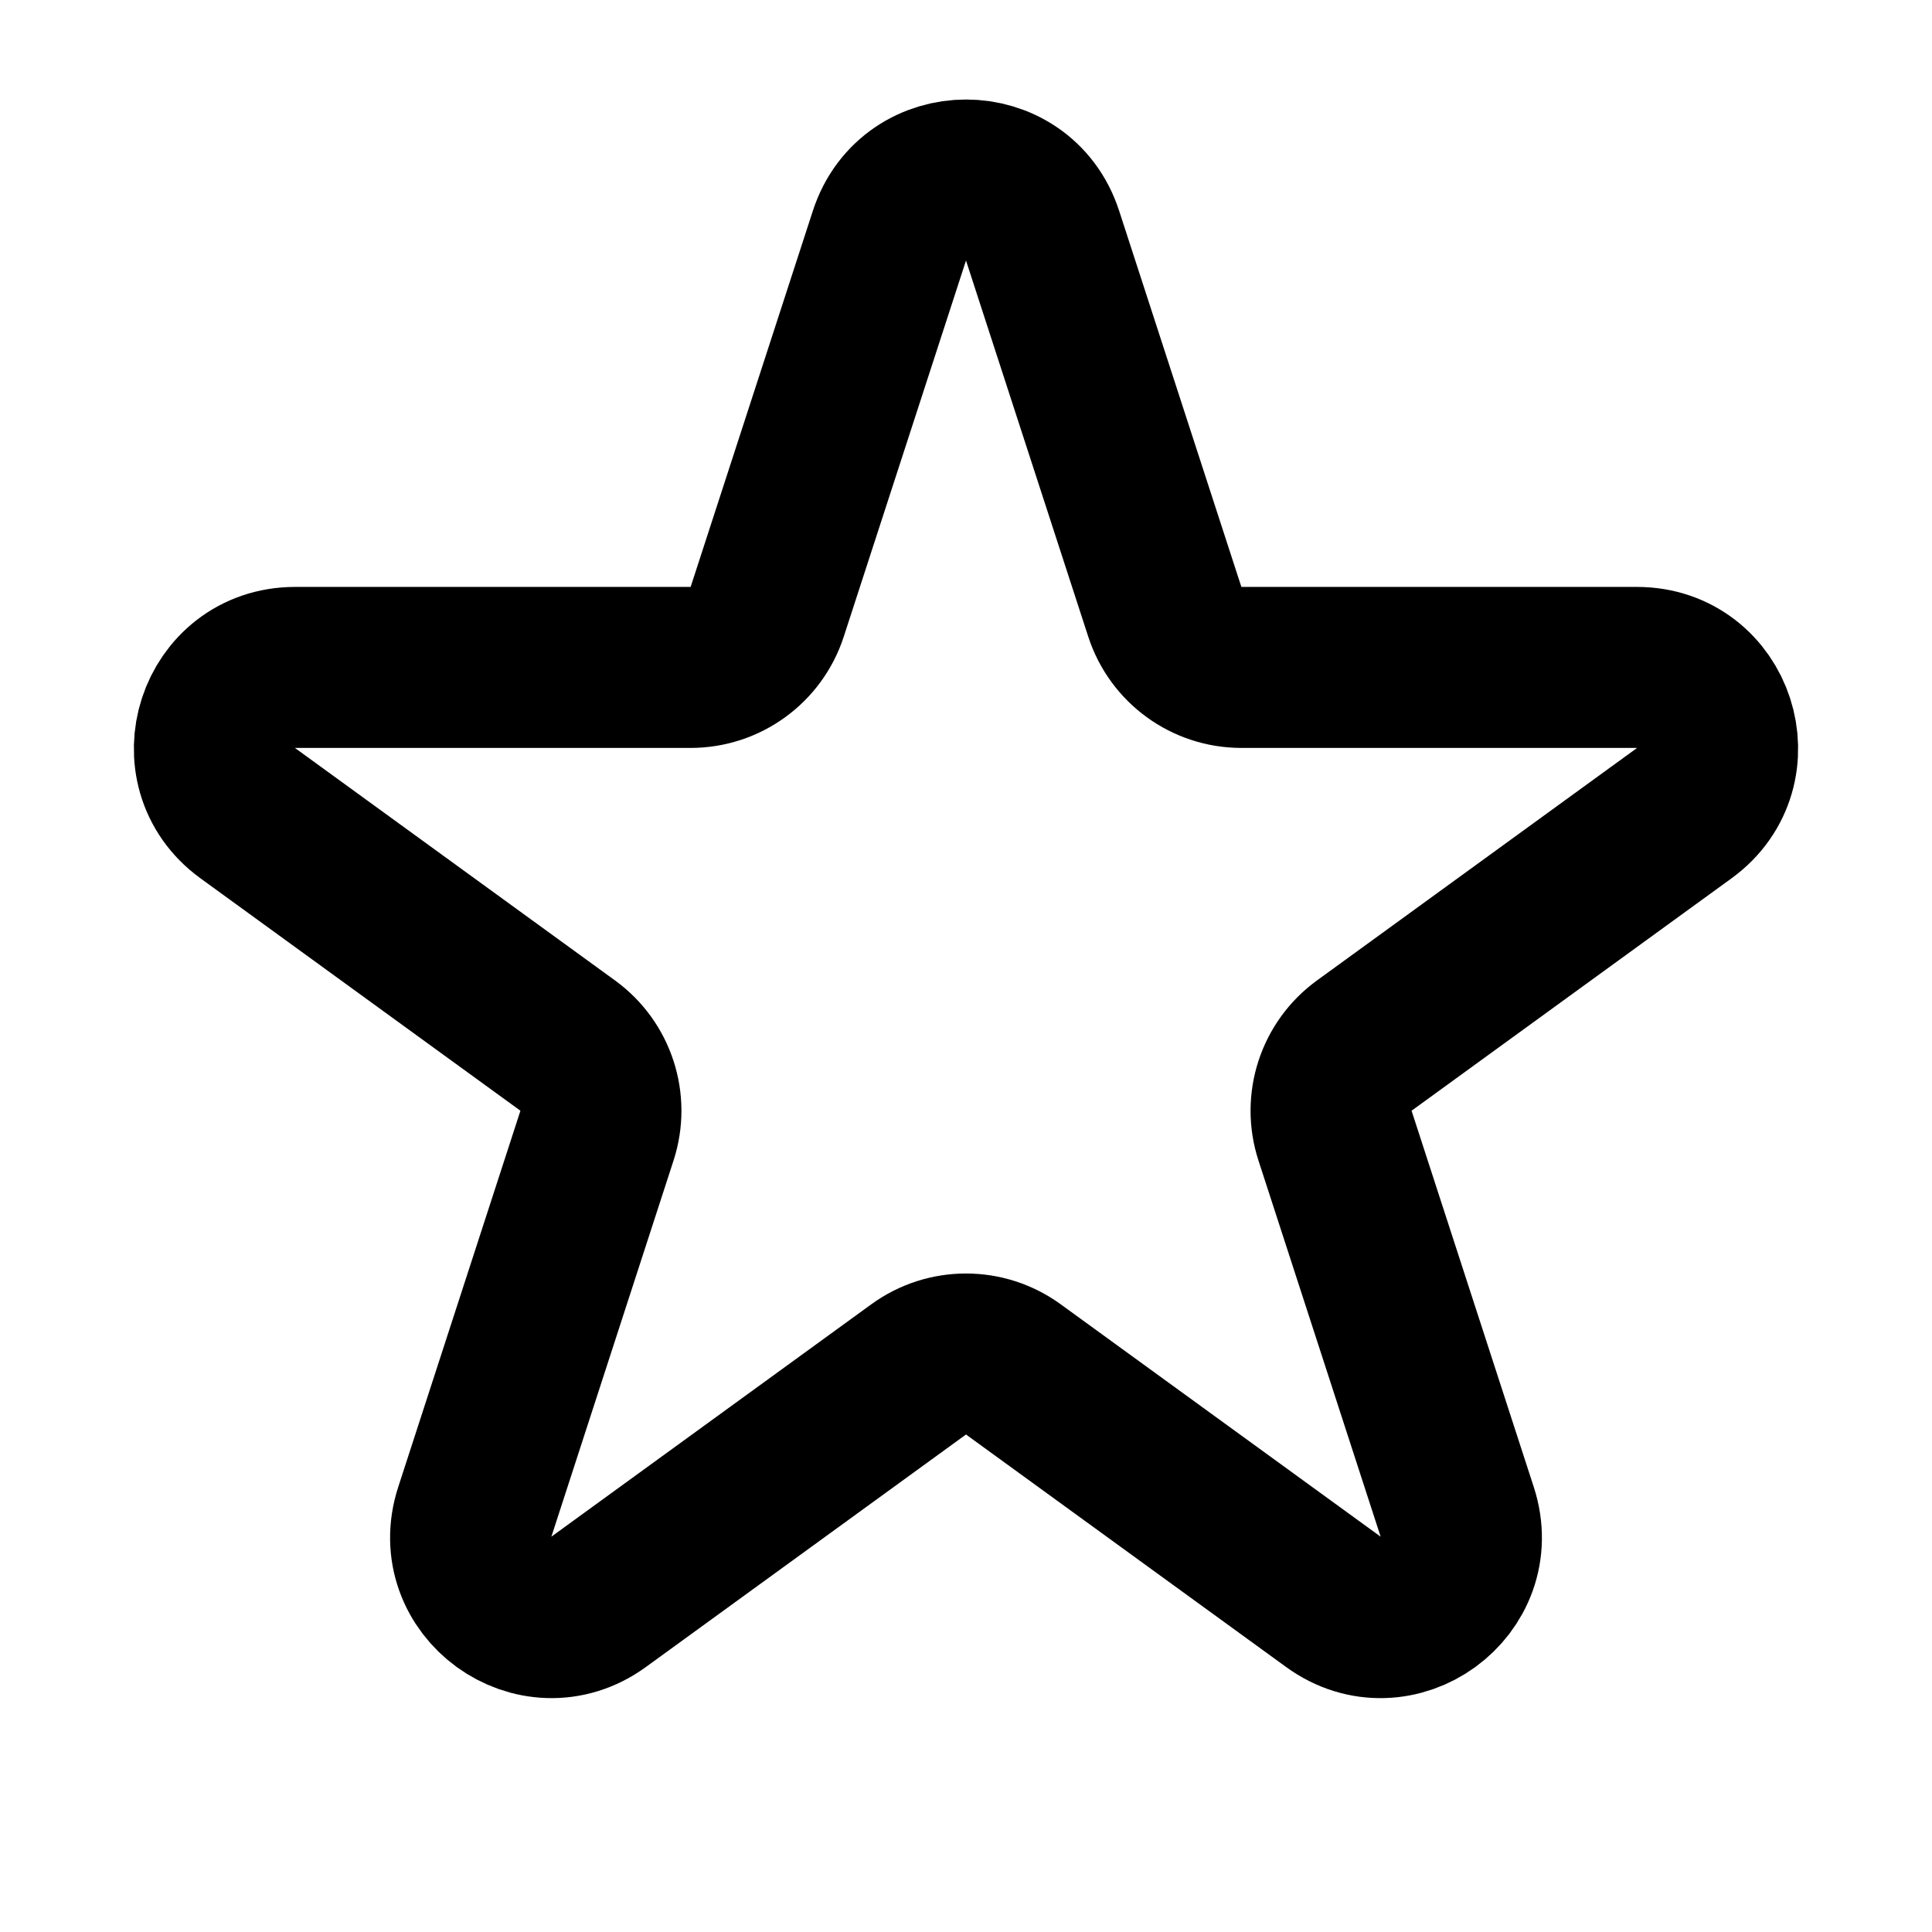
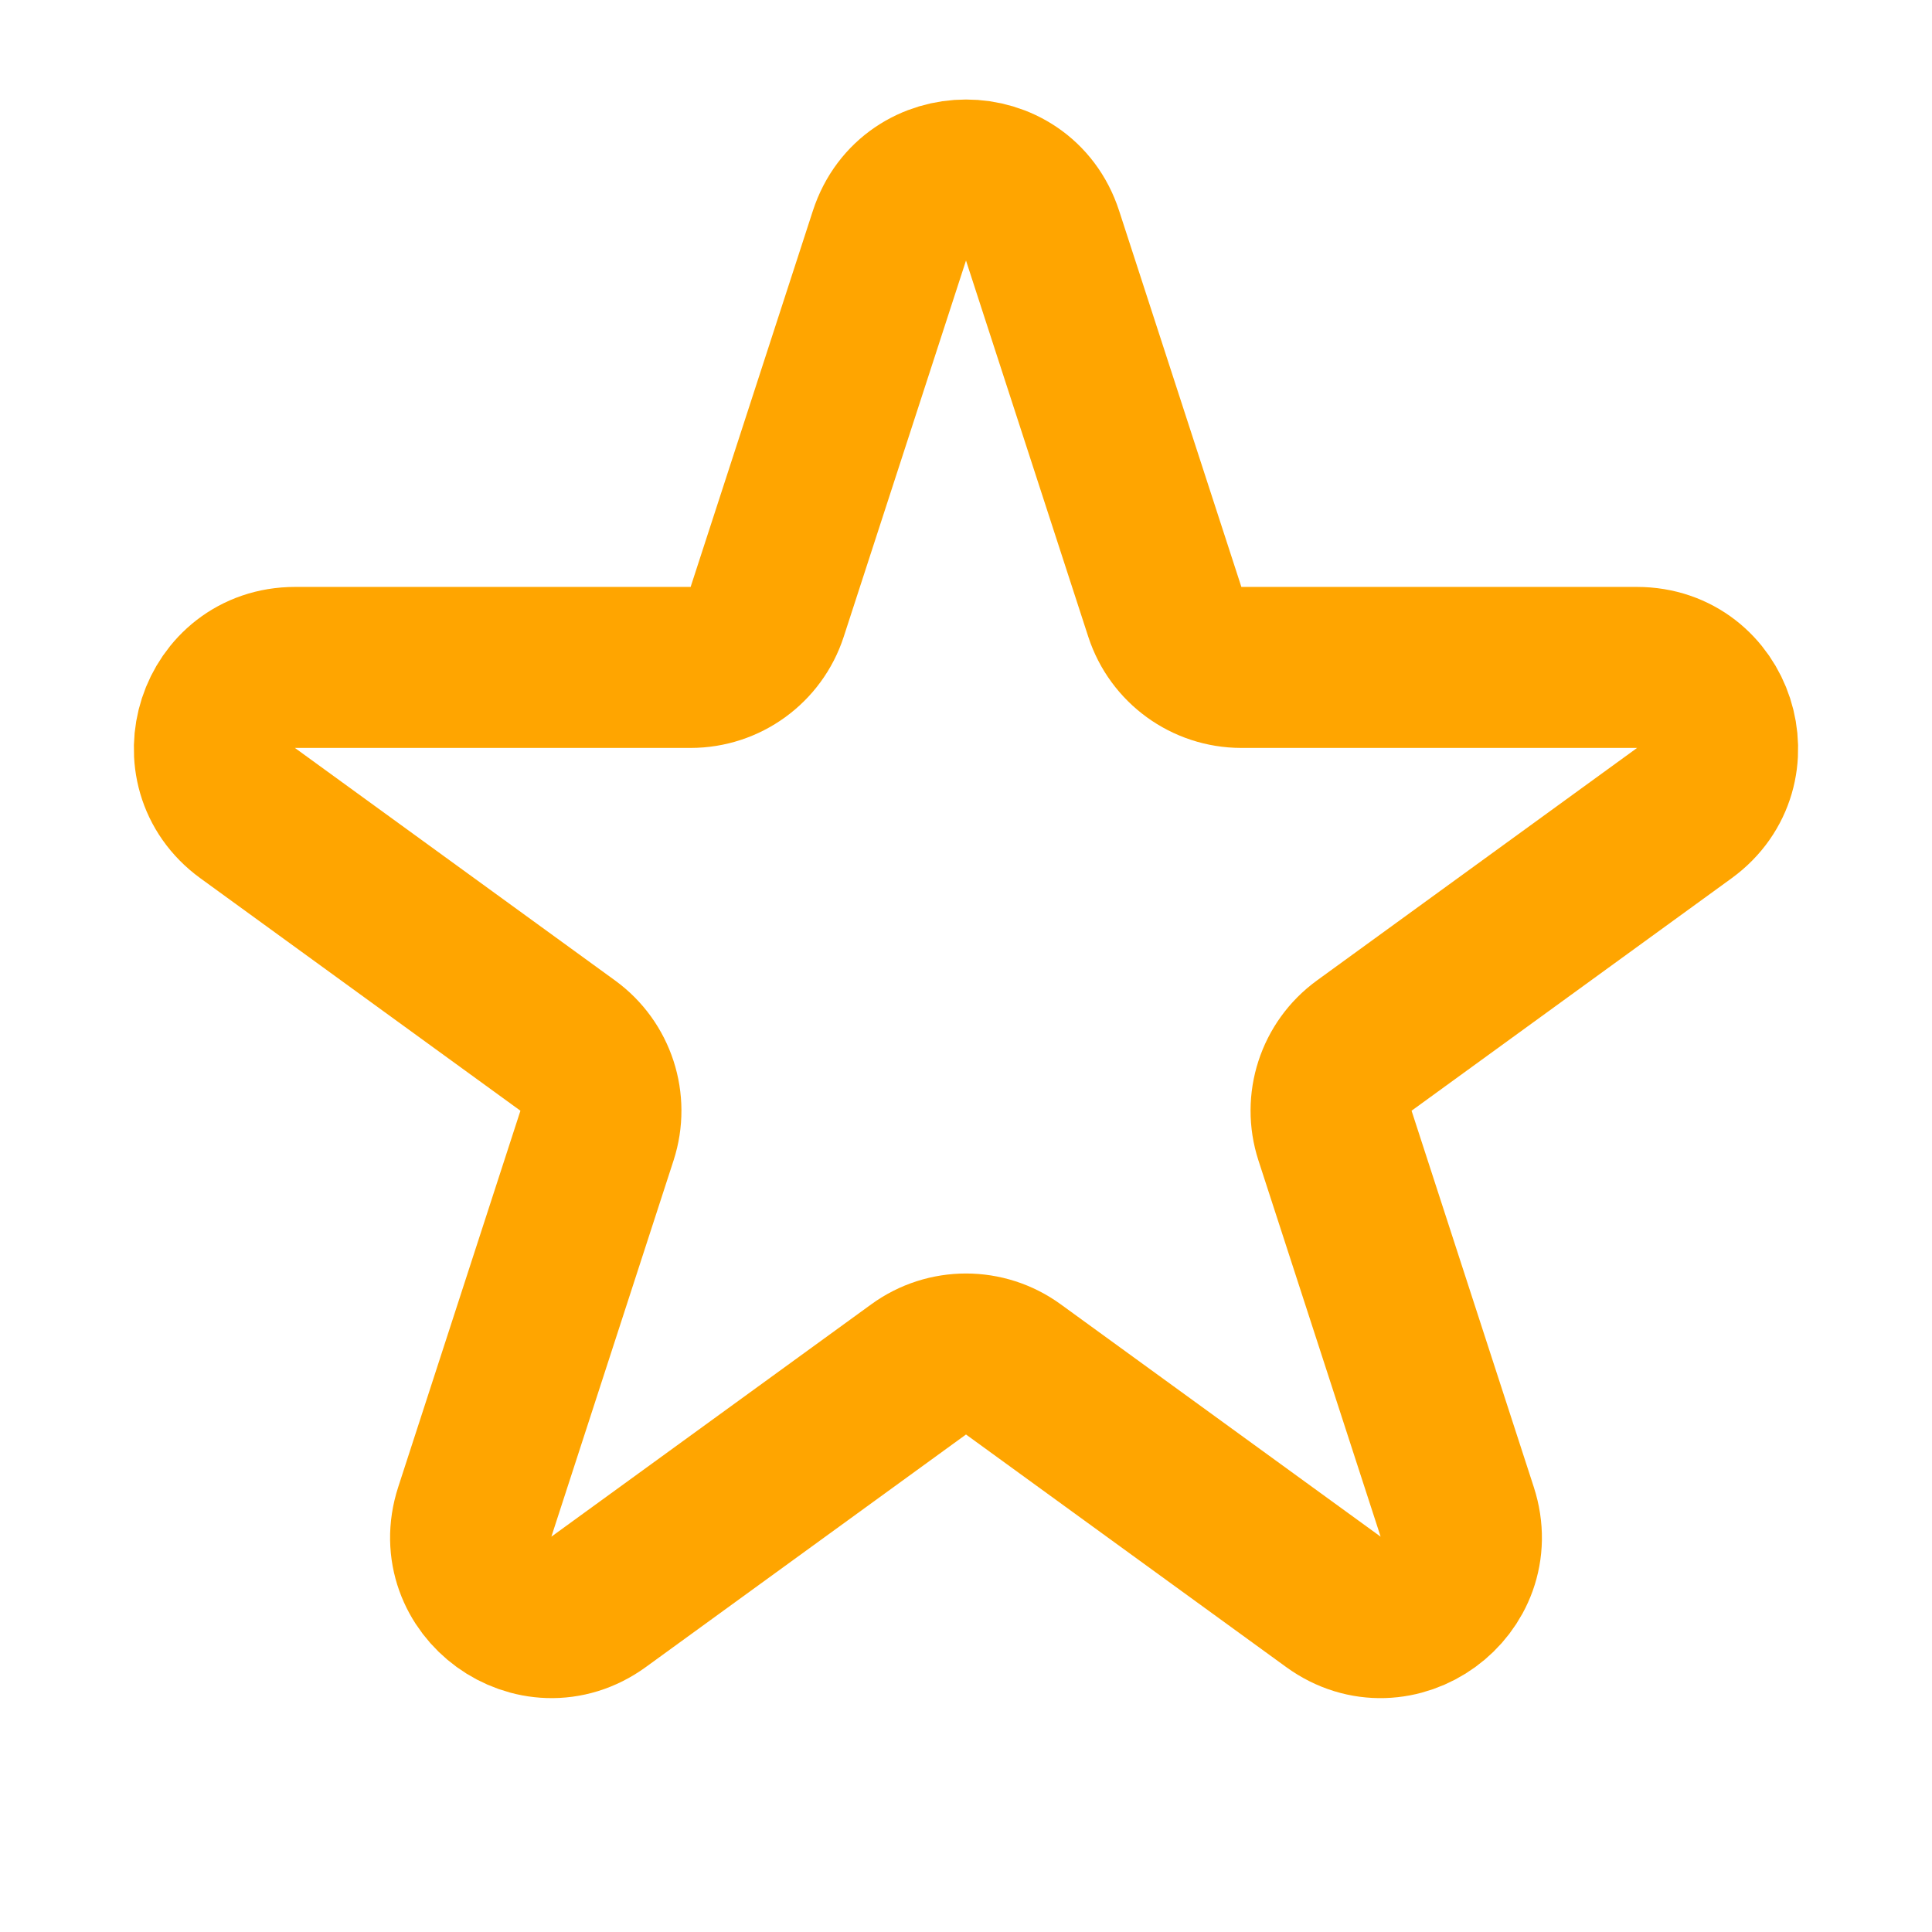
- <svg xmlns="http://www.w3.org/2000/svg" class="h-6 w-6" fill="none" viewBox="0 0 24 24" stroke="currentColor" stroke-width="2">
+ <svg xmlns="http://www.w3.org/2000/svg" class="h-6 w-6" fill="none" viewBox="0 0 24 24" stroke="orange" stroke-width="2">
  <path stroke-linecap="round" stroke-linejoin="round" d="M11.049 2.927c.3-.921 1.603-.921 1.902 0l1.519 4.674a1 1 0 00.95.69h4.915c.969 0 1.371 1.24.588 1.81l-3.976 2.888a1 1 0 00-.363 1.118l1.518 4.674c.3.922-.755 1.688-1.538 1.118l-3.976-2.888a1 1 0 00-1.176 0l-3.976 2.888c-.783.57-1.838-.197-1.538-1.118l1.518-4.674a1 1 0 00-.363-1.118l-3.976-2.888c-.784-.57-.38-1.81.588-1.81h4.914a1 1 0 00.951-.69l1.519-4.674z" />
</svg>
